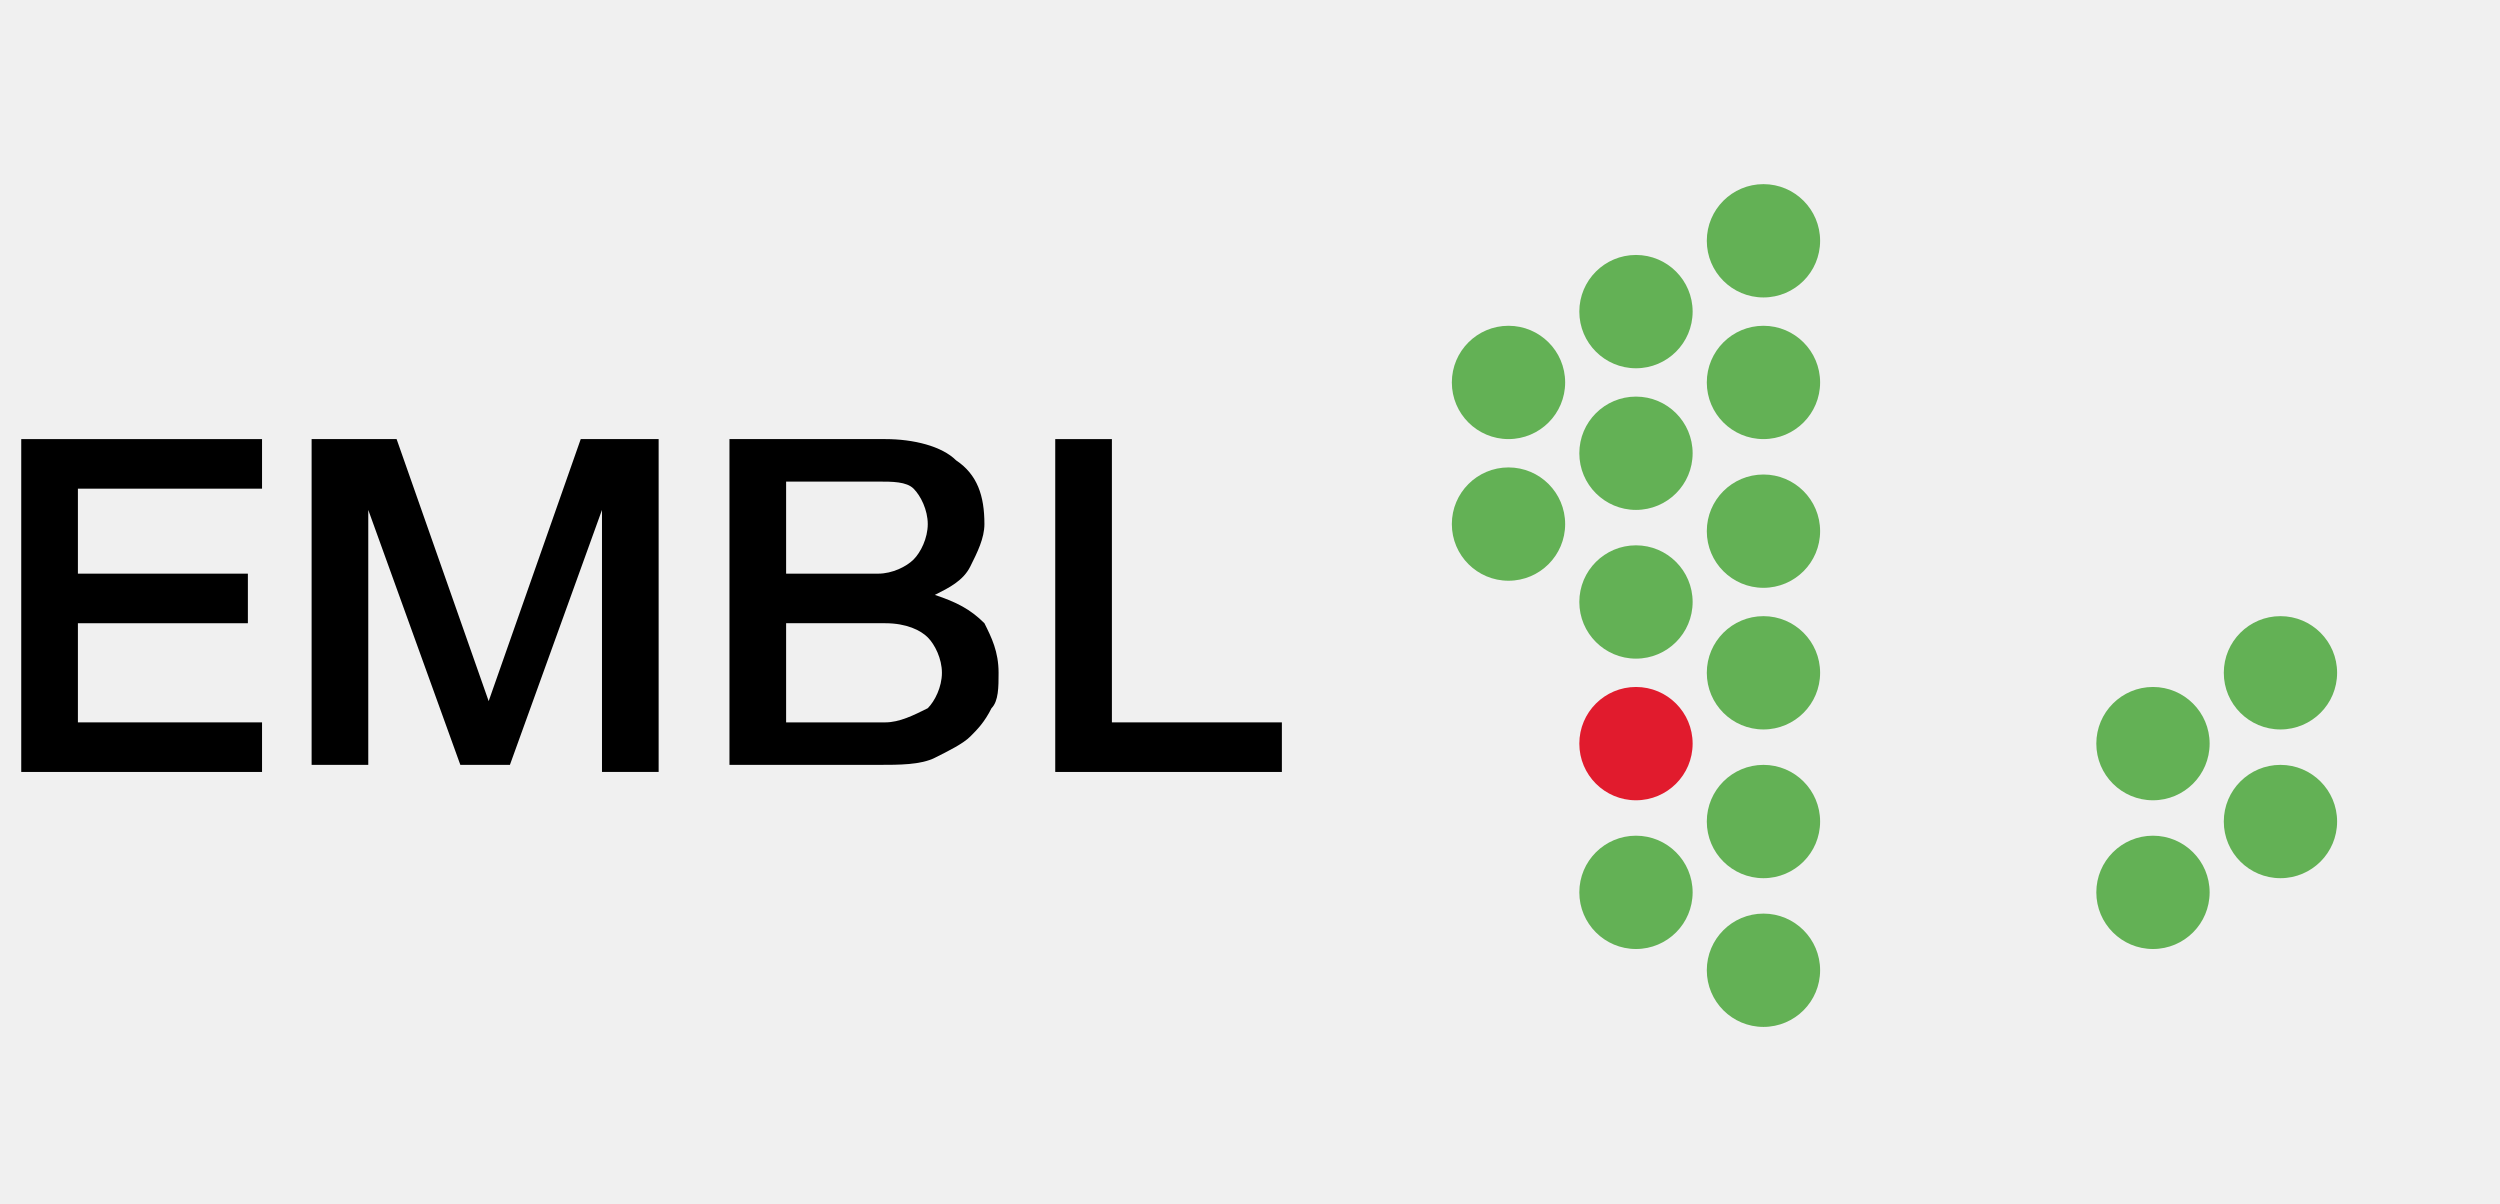
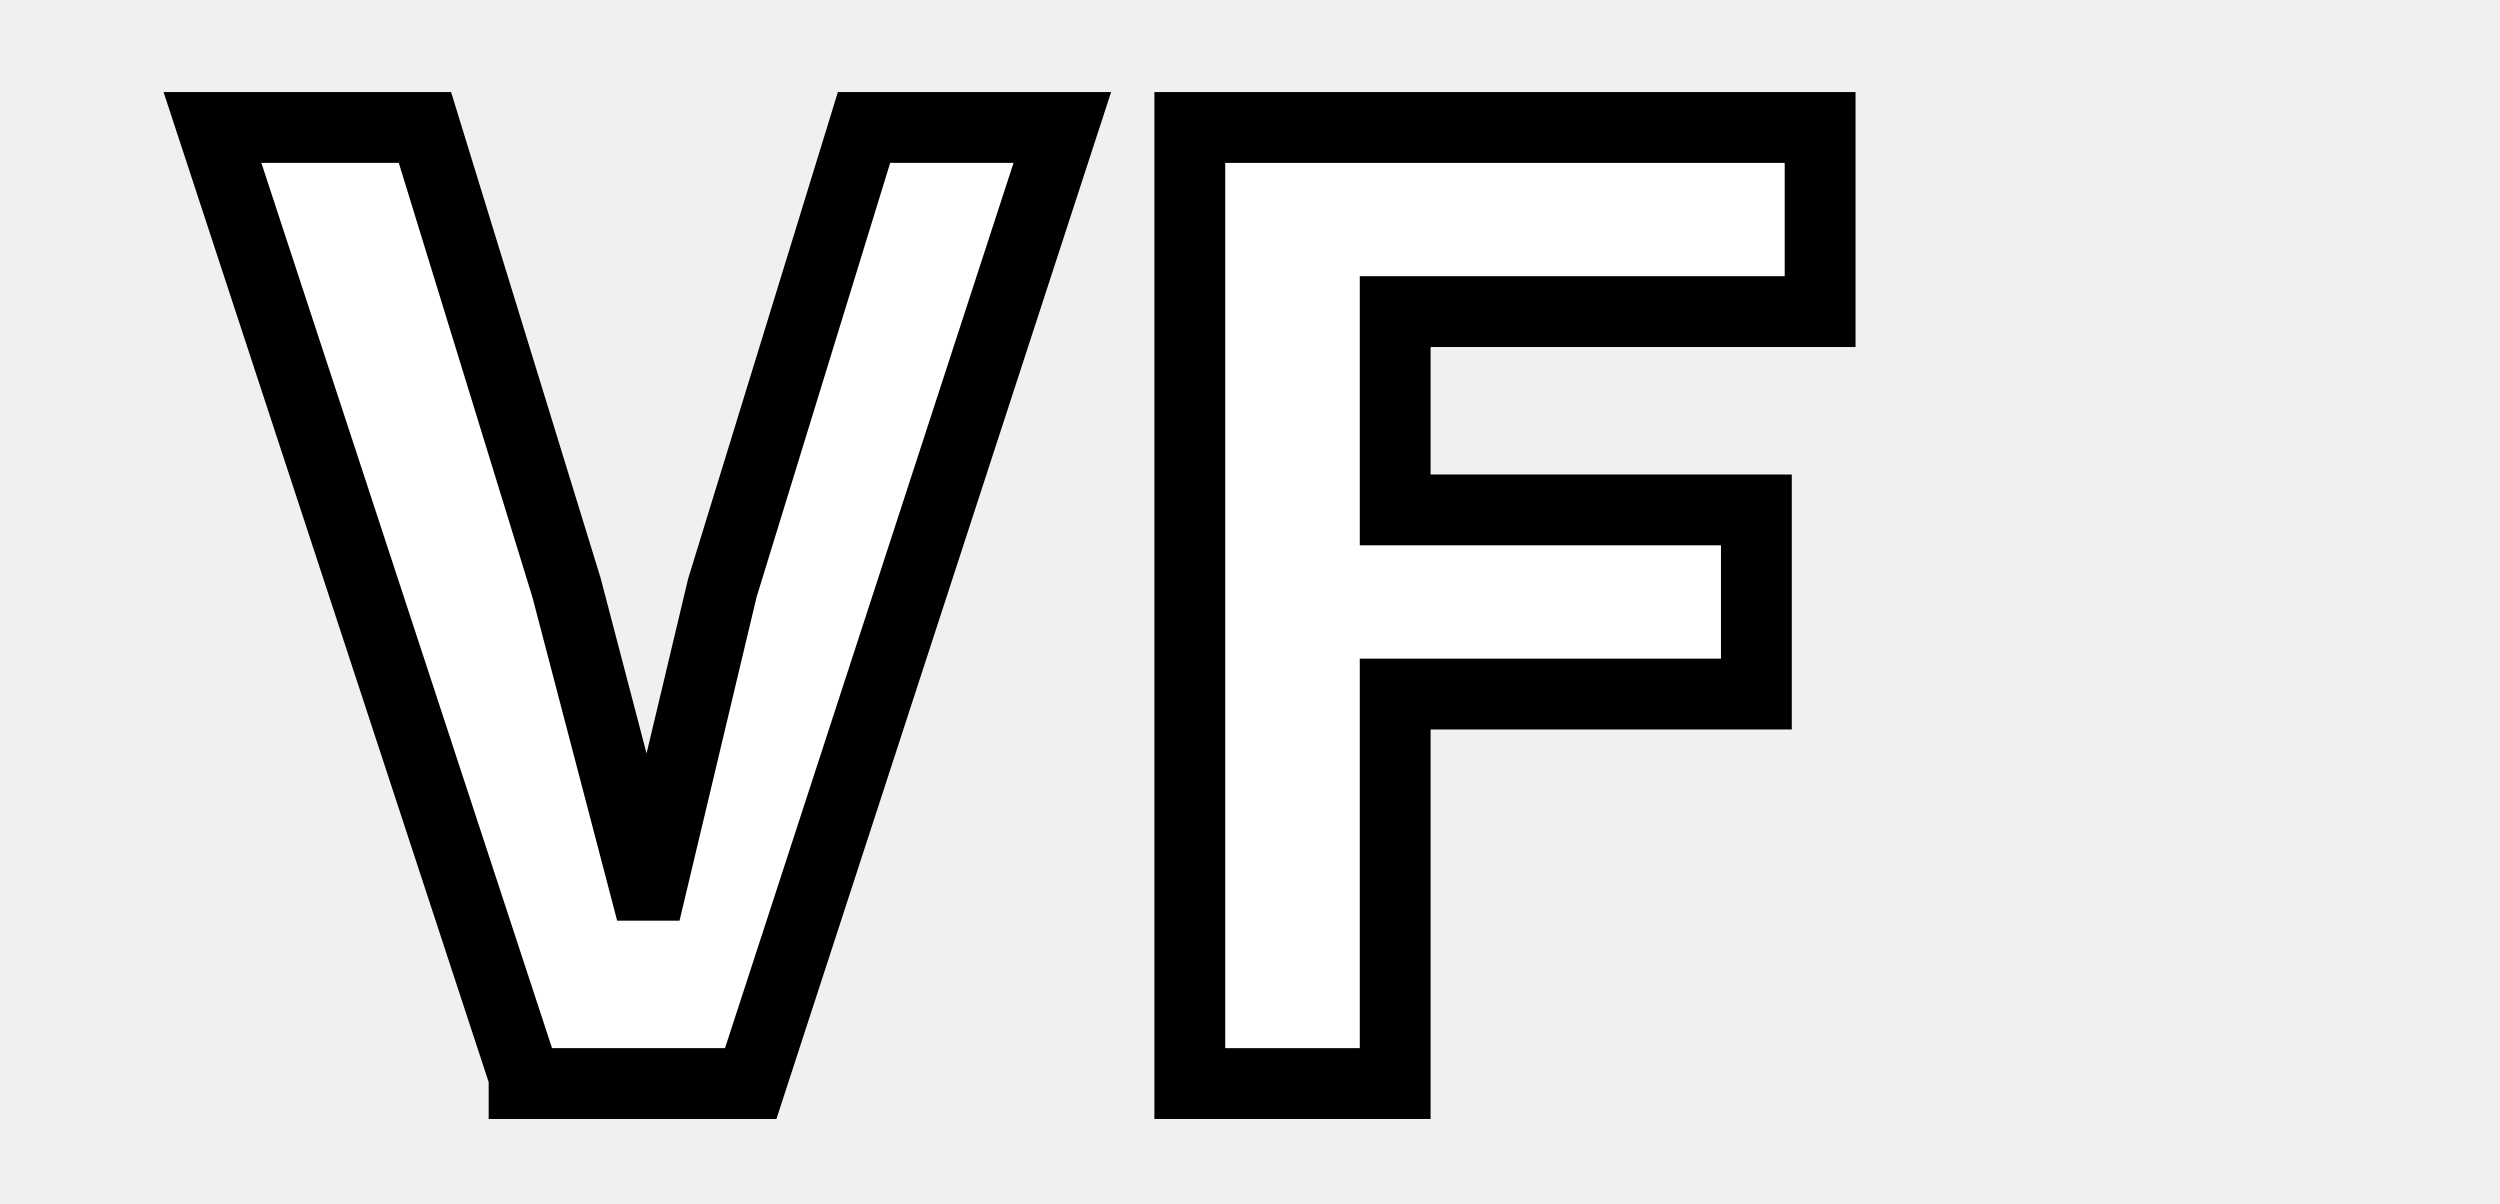
<svg xmlns="http://www.w3.org/2000/svg" version="1.1" id="Layer_1" x="0px" y="0px" viewBox="0 0 35.3 17" style="enable-background:new 0 0 35.3 17;" xml:space="preserve">
  <style type="text/css">
- 	.st0{fill:#63B155;}
- 	.st1{fill:#E11B2D;}
+ 	.st0{fill:#FFFFFF;stroke:#000000;stroke-miterlimit:10;}
</style>
-   <circle class="st0" cx="32.2" cy="11.6" r="0.8" />
-   <circle class="st0" cx="30.4" cy="12.6" r="0.8" />
-   <circle class="st0" cx="32.2" cy="9.5" r="0.8" />
-   <circle class="st0" cx="30.4" cy="10.5" r="0.8" />
-   <circle class="st0" cx="21.3" cy="7.4" r="0.8" />
-   <circle class="st0" cx="21.3" cy="5.4" r="0.8" />
-   <circle class="st0" cx="24.9" cy="13.7" r="0.8" />
-   <circle class="st0" cx="24.9" cy="11.6" r="0.8" />
-   <circle class="st0" cx="23.1" cy="12.6" r="0.8" />
-   <circle class="st0" cx="24.9" cy="9.5" r="0.8" />
-   <circle class="st1" cx="23.1" cy="10.5" r="0.8" />
-   <circle class="st0" cx="24.9" cy="7.5" r="0.8" />
-   <circle class="st0" cx="23.1" cy="8.5" r="0.8" />
-   <circle class="st0" cx="24.9" cy="5.4" r="0.8" />
-   <circle class="st0" cx="23.1" cy="6.4" r="0.8" />
-   <circle class="st0" cx="24.9" cy="3.4" r="0.8" />
-   <circle class="st0" cx="23.1" cy="4.4" r="0.8" />
  <g>
-     <path d="M0.3,6.2h3.4v0.7H1.1v1.2h2.4v0.7H1.1v1.4h2.6v0.7H0.3V6.2z" />
-     <path d="M4.4,6.2h1.2l1.3,3.7h0l1.3-3.7h1.1v4.7H8.5V7.2h0l-1.3,3.6H6.5L5.2,7.2h0v3.6H4.4V6.2z" />
-     <path d="M10.2,6.2h2.3c0.4,0,0.8,0.1,1,0.3c0.3,0.2,0.4,0.5,0.4,0.9c0,0.2-0.1,0.4-0.2,0.6c-0.1,0.2-0.3,0.3-0.5,0.4v0   c0.3,0.1,0.5,0.2,0.7,0.4C14,9,14.1,9.2,14.1,9.5c0,0.2,0,0.4-0.1,0.5c-0.1,0.2-0.2,0.3-0.3,0.4c-0.1,0.1-0.3,0.2-0.5,0.3   c-0.2,0.1-0.5,0.1-0.8,0.1h-2.1V6.2z M11.1,8.1h1.3c0.2,0,0.4-0.1,0.5-0.2c0.1-0.1,0.2-0.3,0.2-0.5c0-0.2-0.1-0.4-0.2-0.5   c-0.1-0.1-0.3-0.1-0.5-0.1h-1.3V8.1z M11.1,10.2h1.4c0.2,0,0.4-0.1,0.6-0.2c0.1-0.1,0.2-0.3,0.2-0.5c0-0.2-0.1-0.4-0.2-0.5   c-0.1-0.1-0.3-0.2-0.6-0.2h-1.4V10.2z" />
-     <path d="M14.9,6.2h0.8v4h2.4v0.7h-3.2V6.2z" />
+     <path class="st0" d="M7.4,15.2L3,1.8h3l2,6.5l1.1,4.2h0.1l1-4.2l2-6.5H15l-4.4,13.5H7.4z" />
+     <path class="st0" d="M16.8,15.2V1.8h8.9v2.6h-6v2.8h5.1v2.6h-5.1v5.5H16.8z" />
  </g>
</svg>
